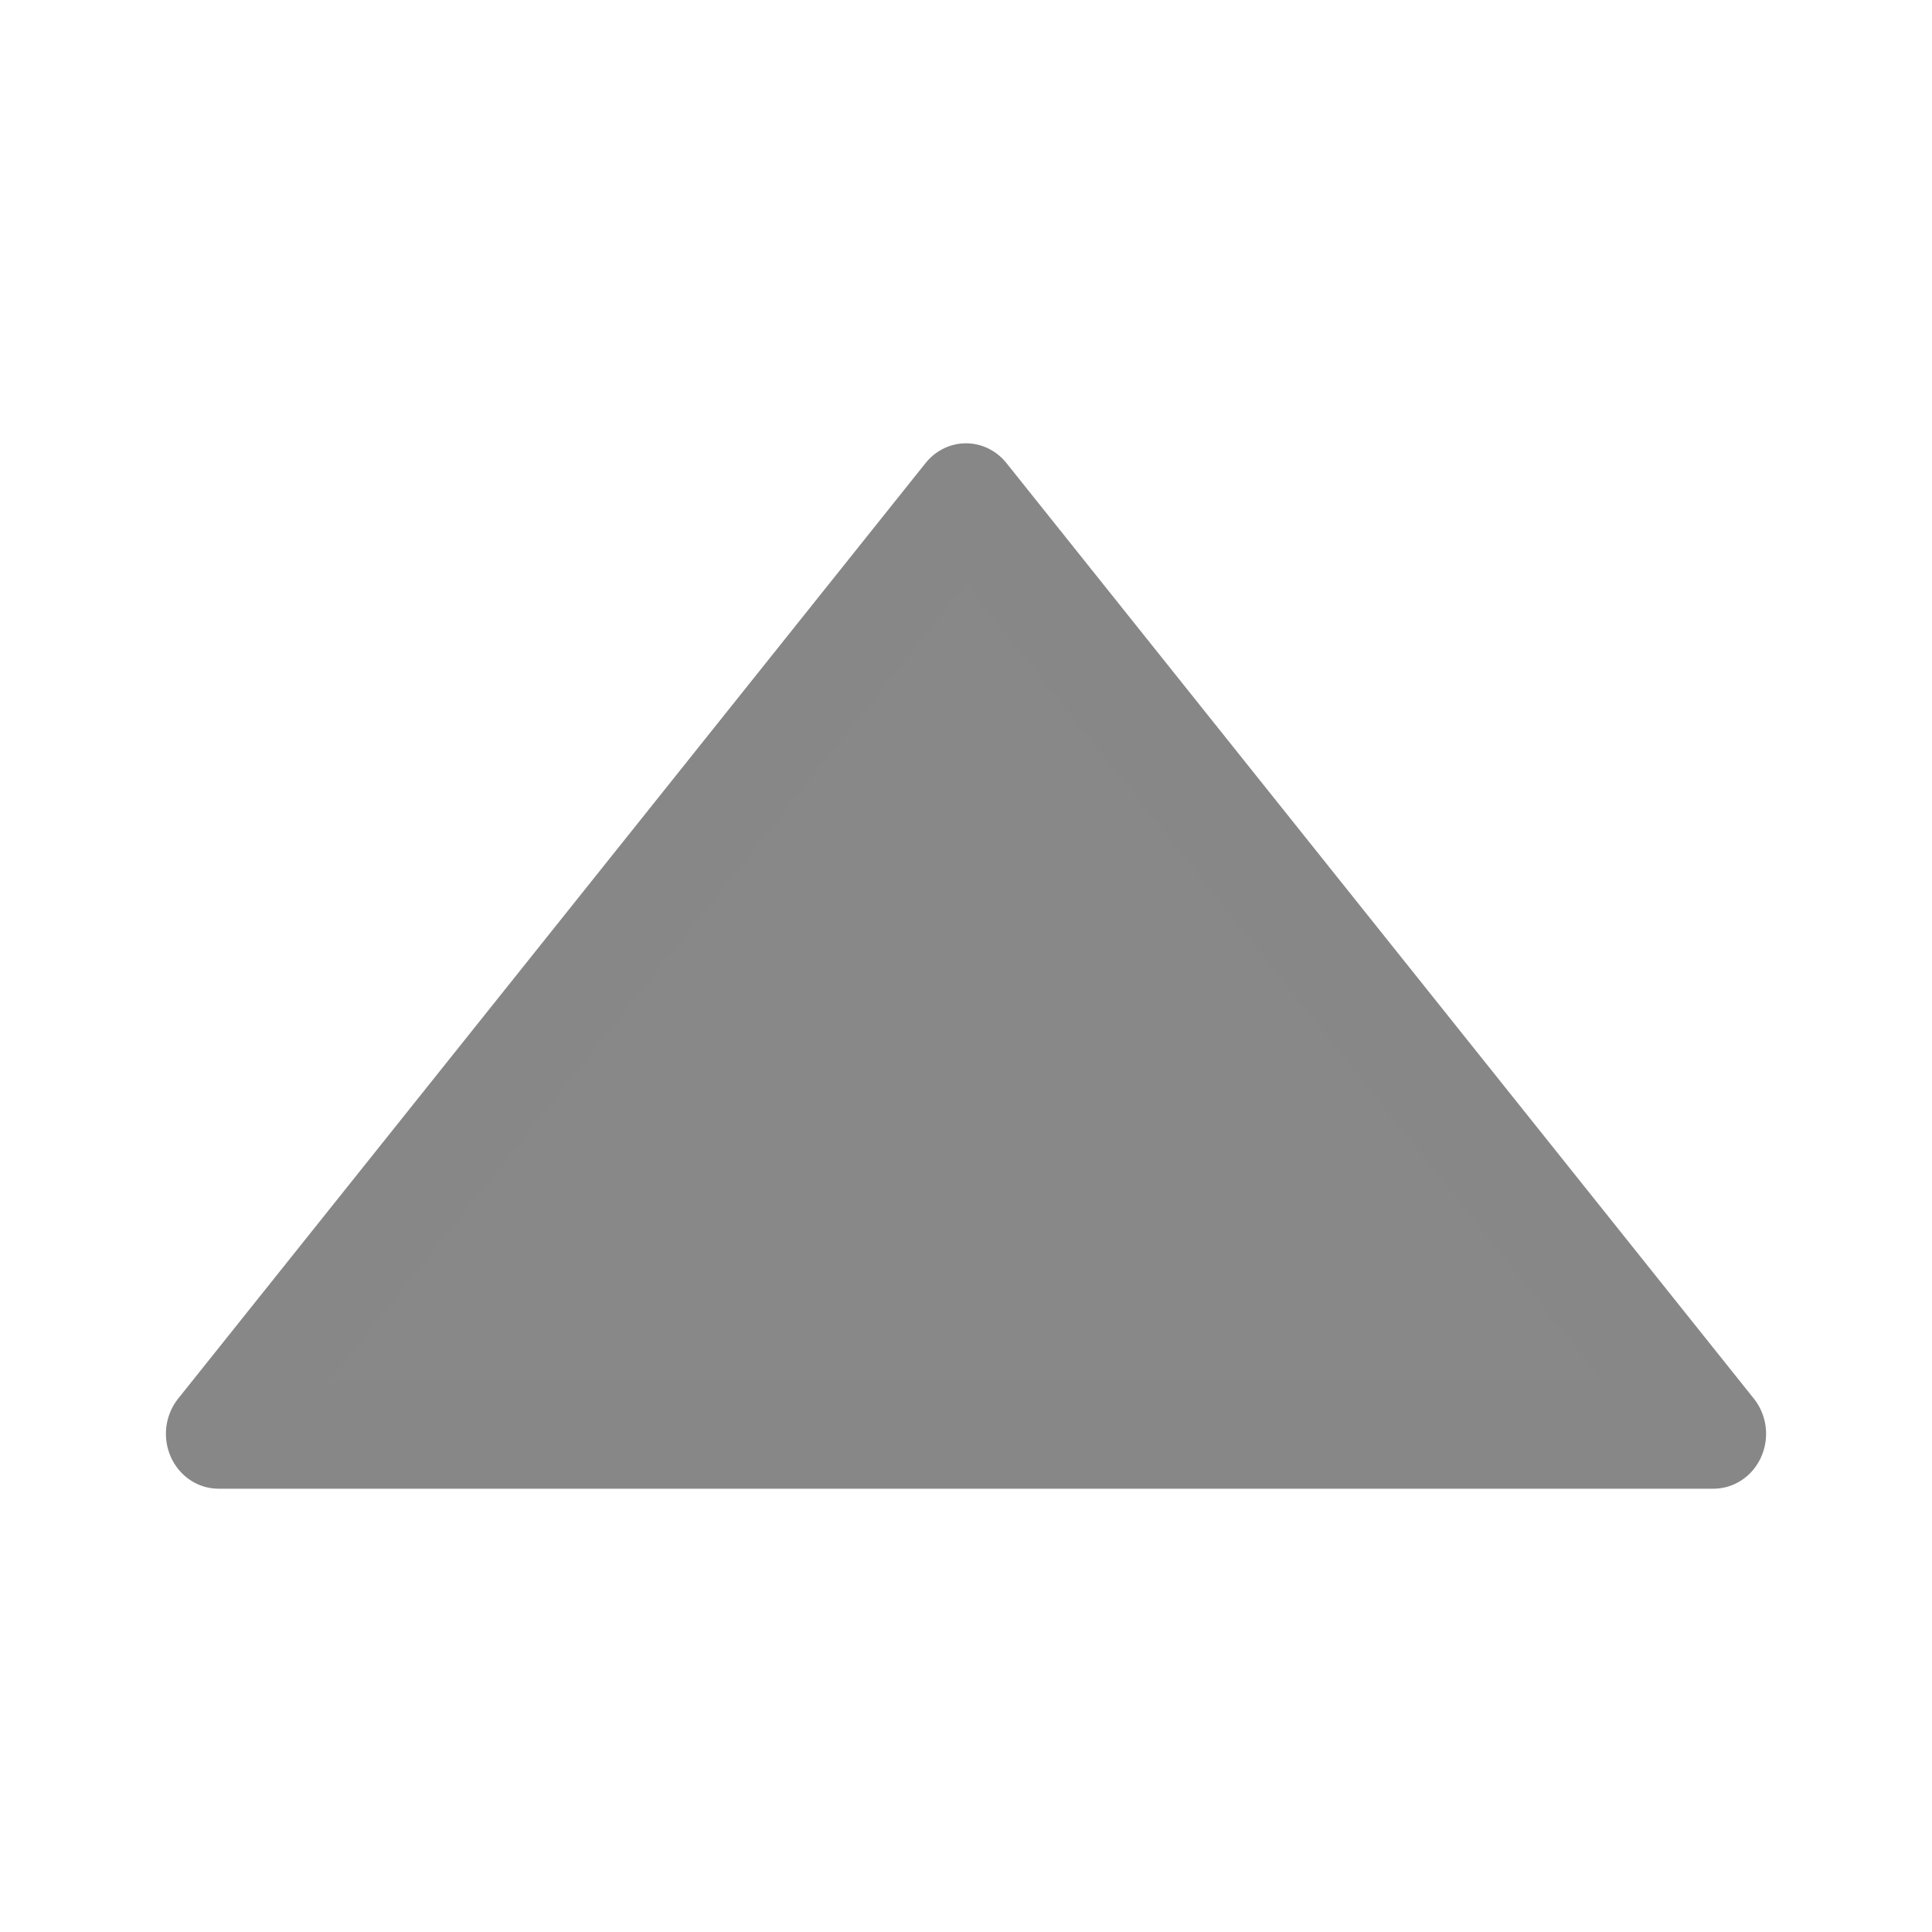
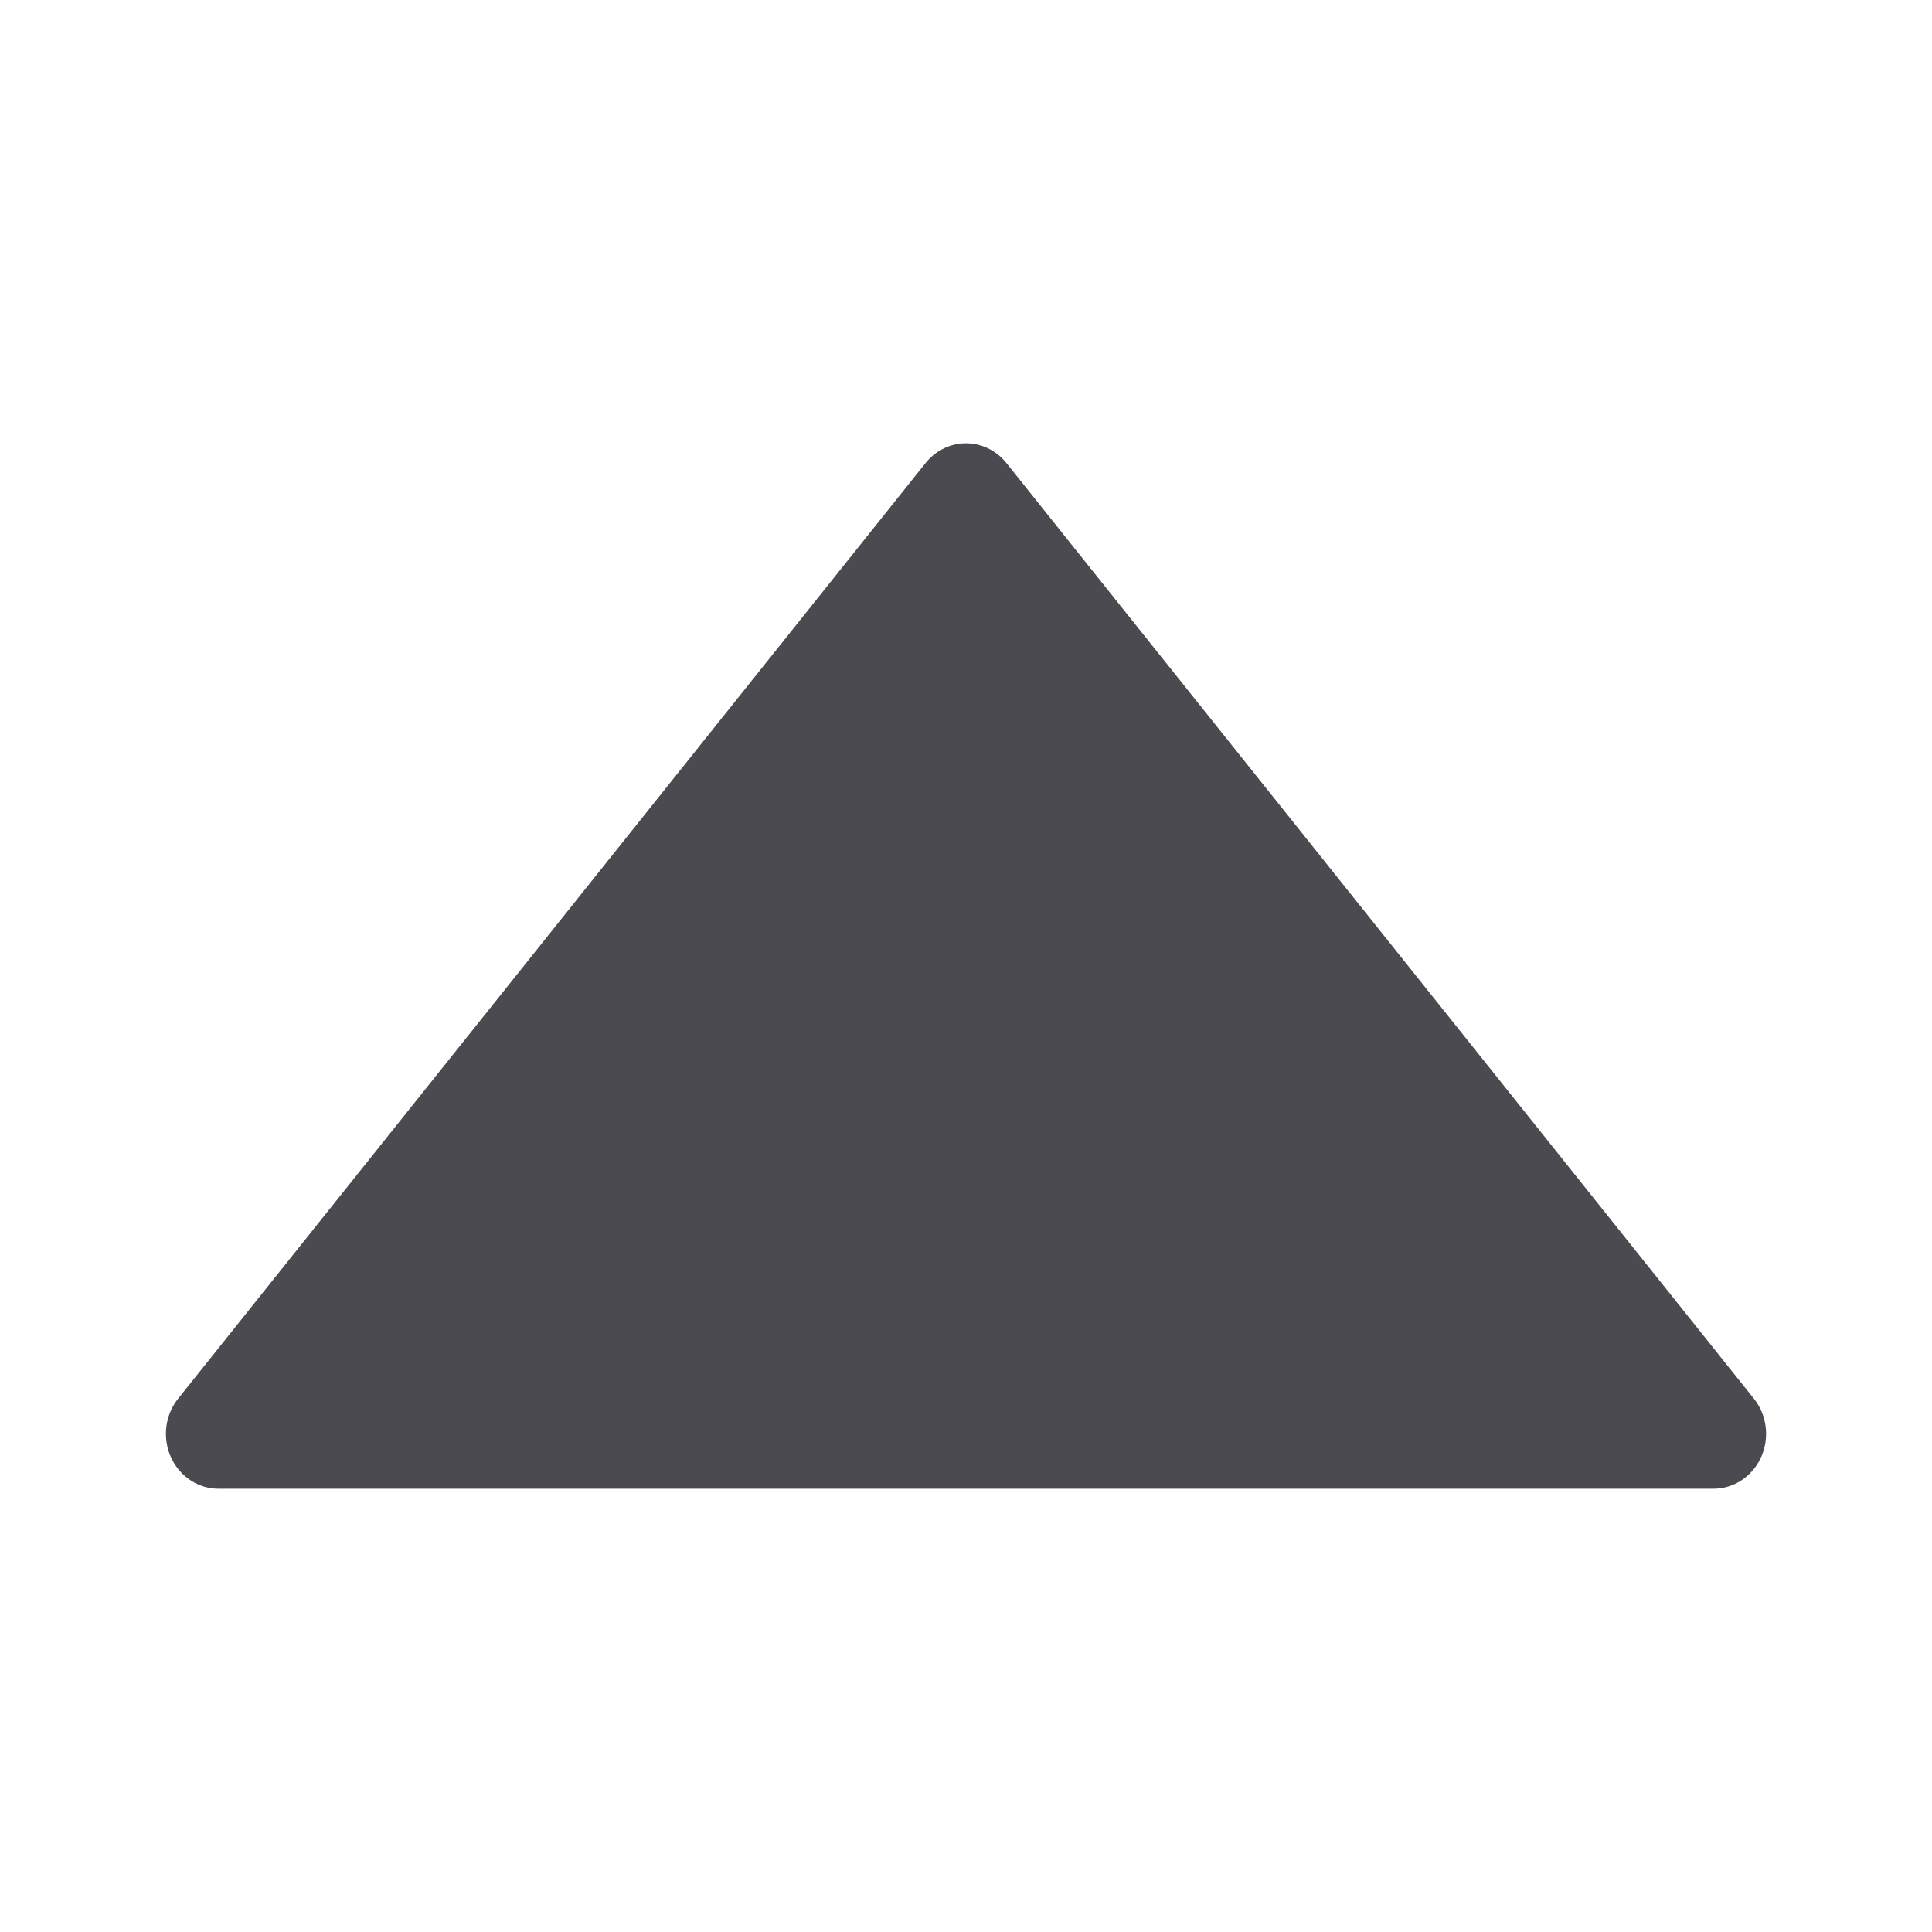
<svg xmlns="http://www.w3.org/2000/svg" width="100%" height="100%" viewBox="0 0 100 100" version="1.1" xml:space="preserve" style="fill-rule:evenodd;clip-rule:evenodd;stroke-linejoin:round;stroke-miterlimit:2;">
  <g transform="matrix(1.547535,0,0,1.614261,-27.37676,-30.71307)">
-     <path d="M50,35L25,65L75,65L50,35Z" style="fill:rgb(136,136,136);fill-rule:nonzero;stroke:rgb(135,135,135);stroke-width:3.52px;" />
+     <path d="M50,35L25,65L75,65L50,35Z" style="fill:#4a4a50;fill-rule:nonzero;stroke:#4a4a50;stroke-width:3.52px;" />
  </g>
</svg>
